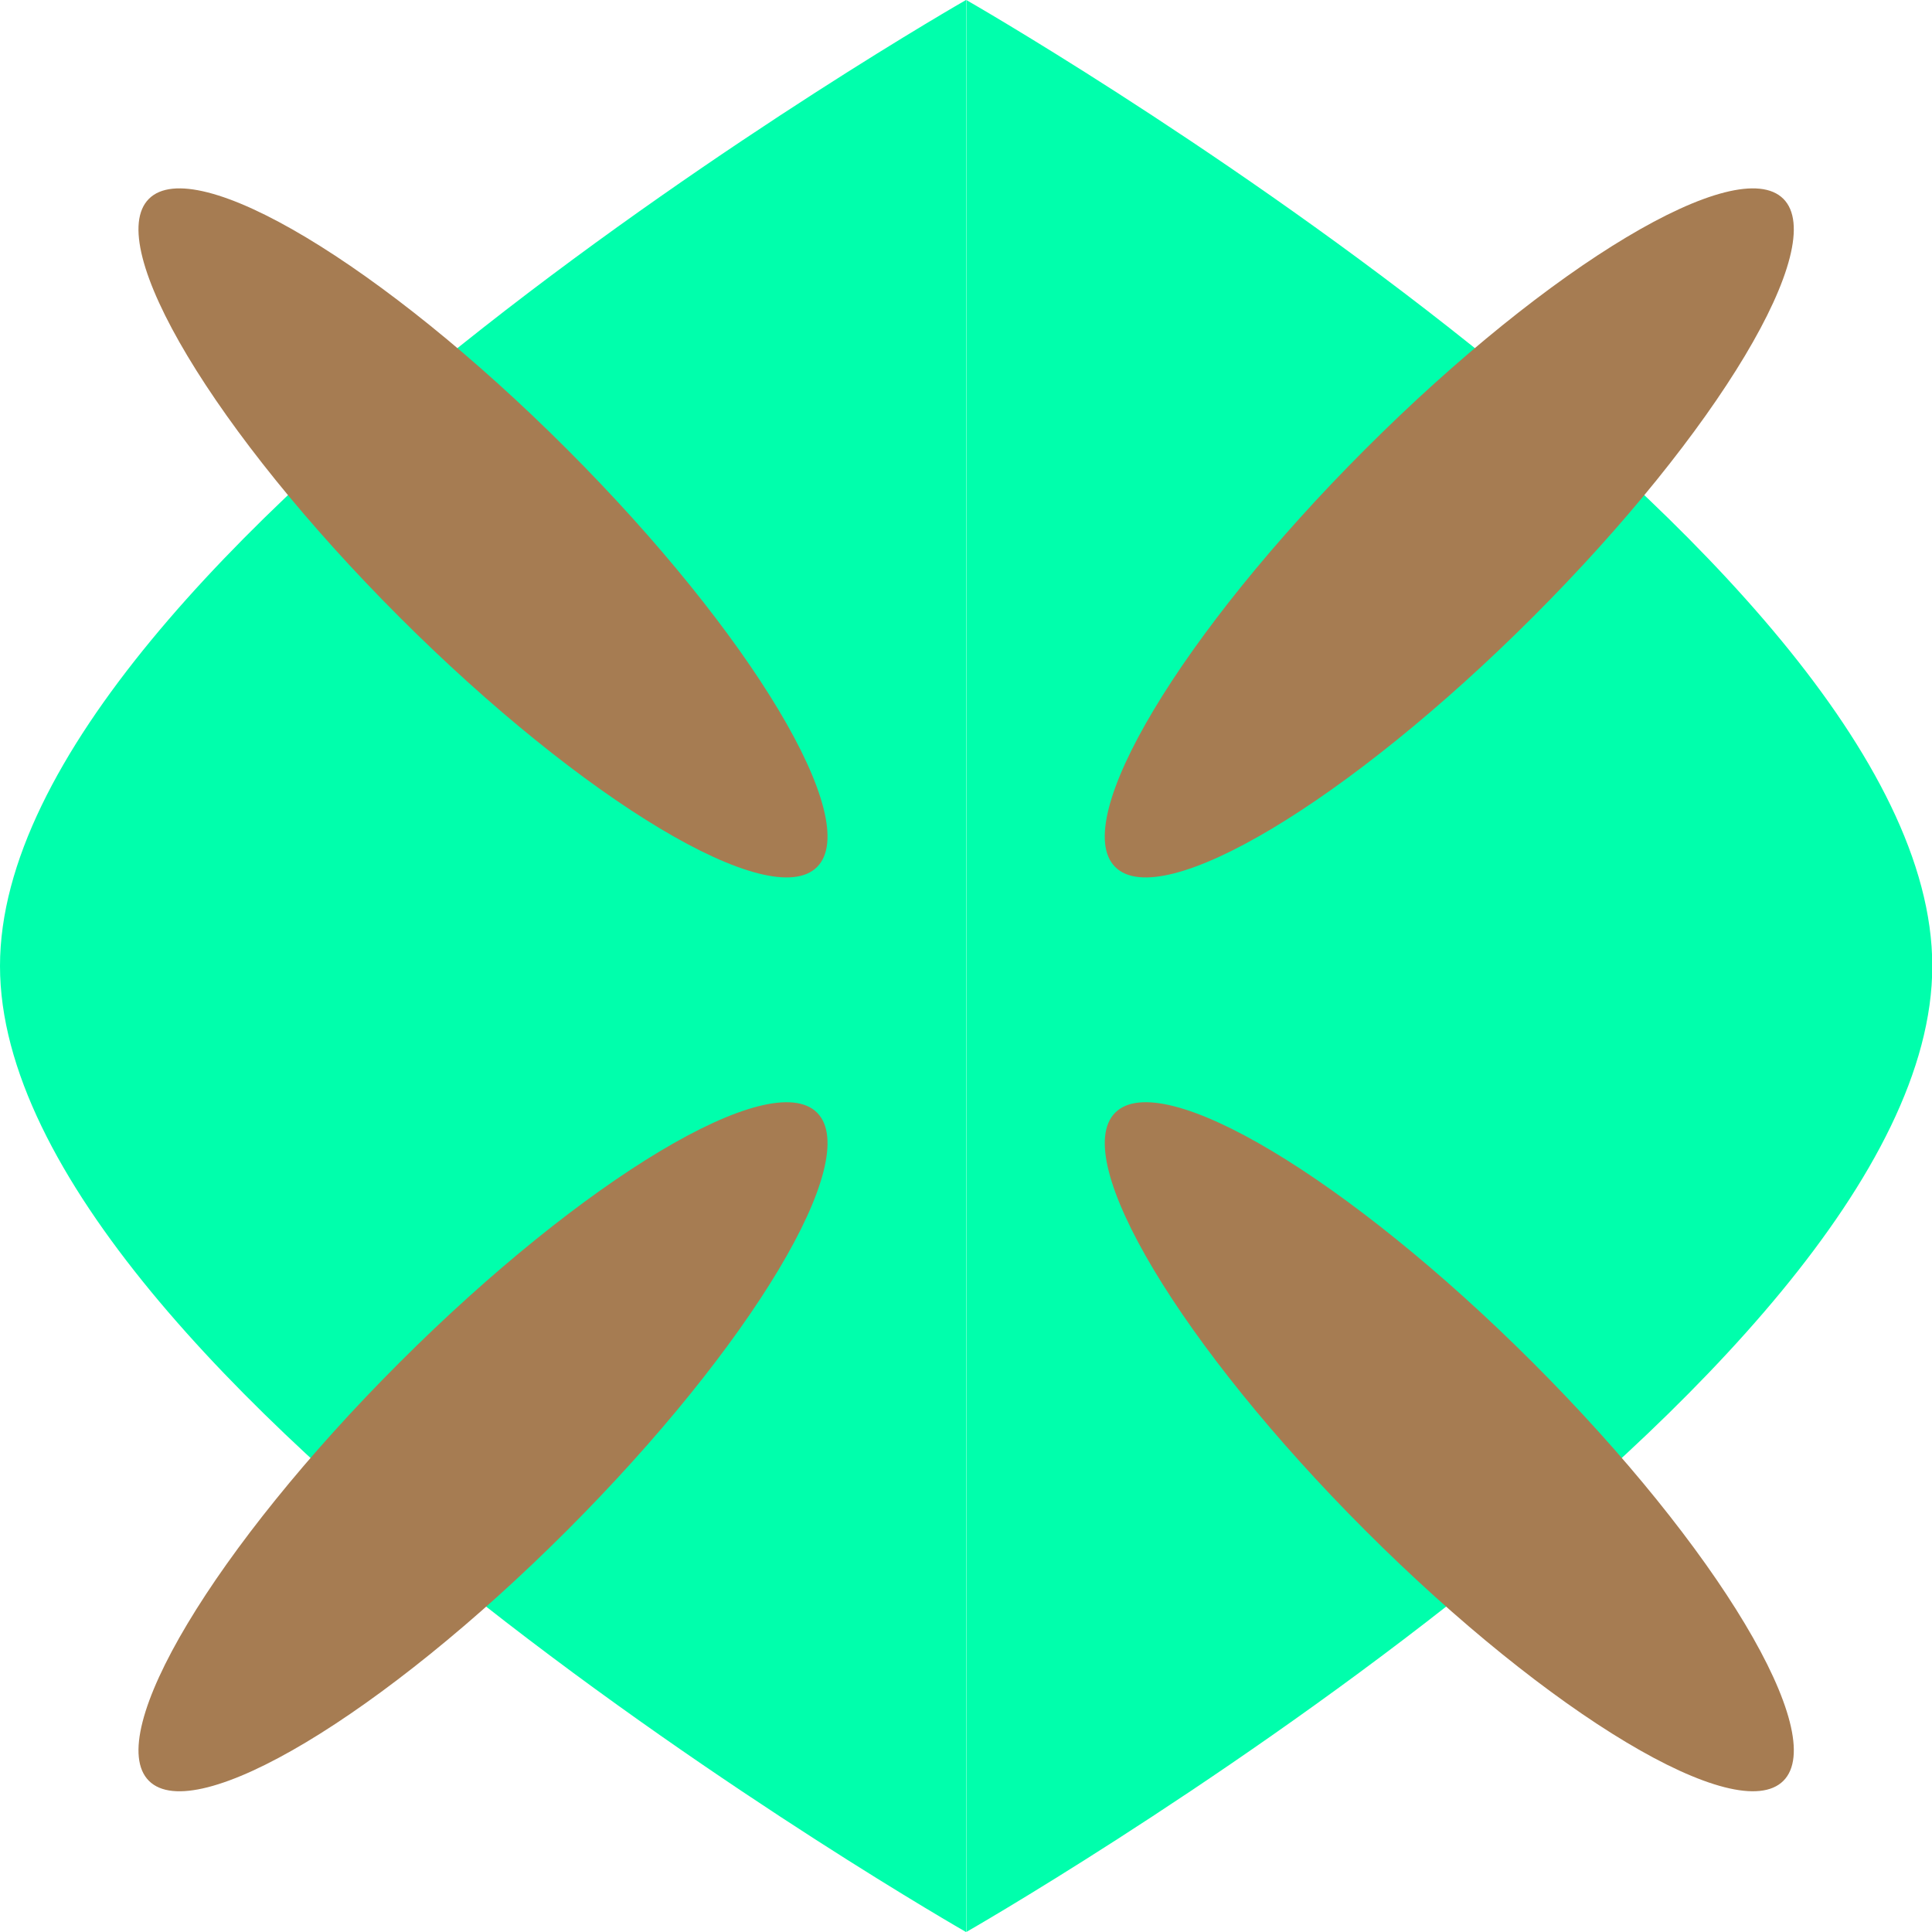
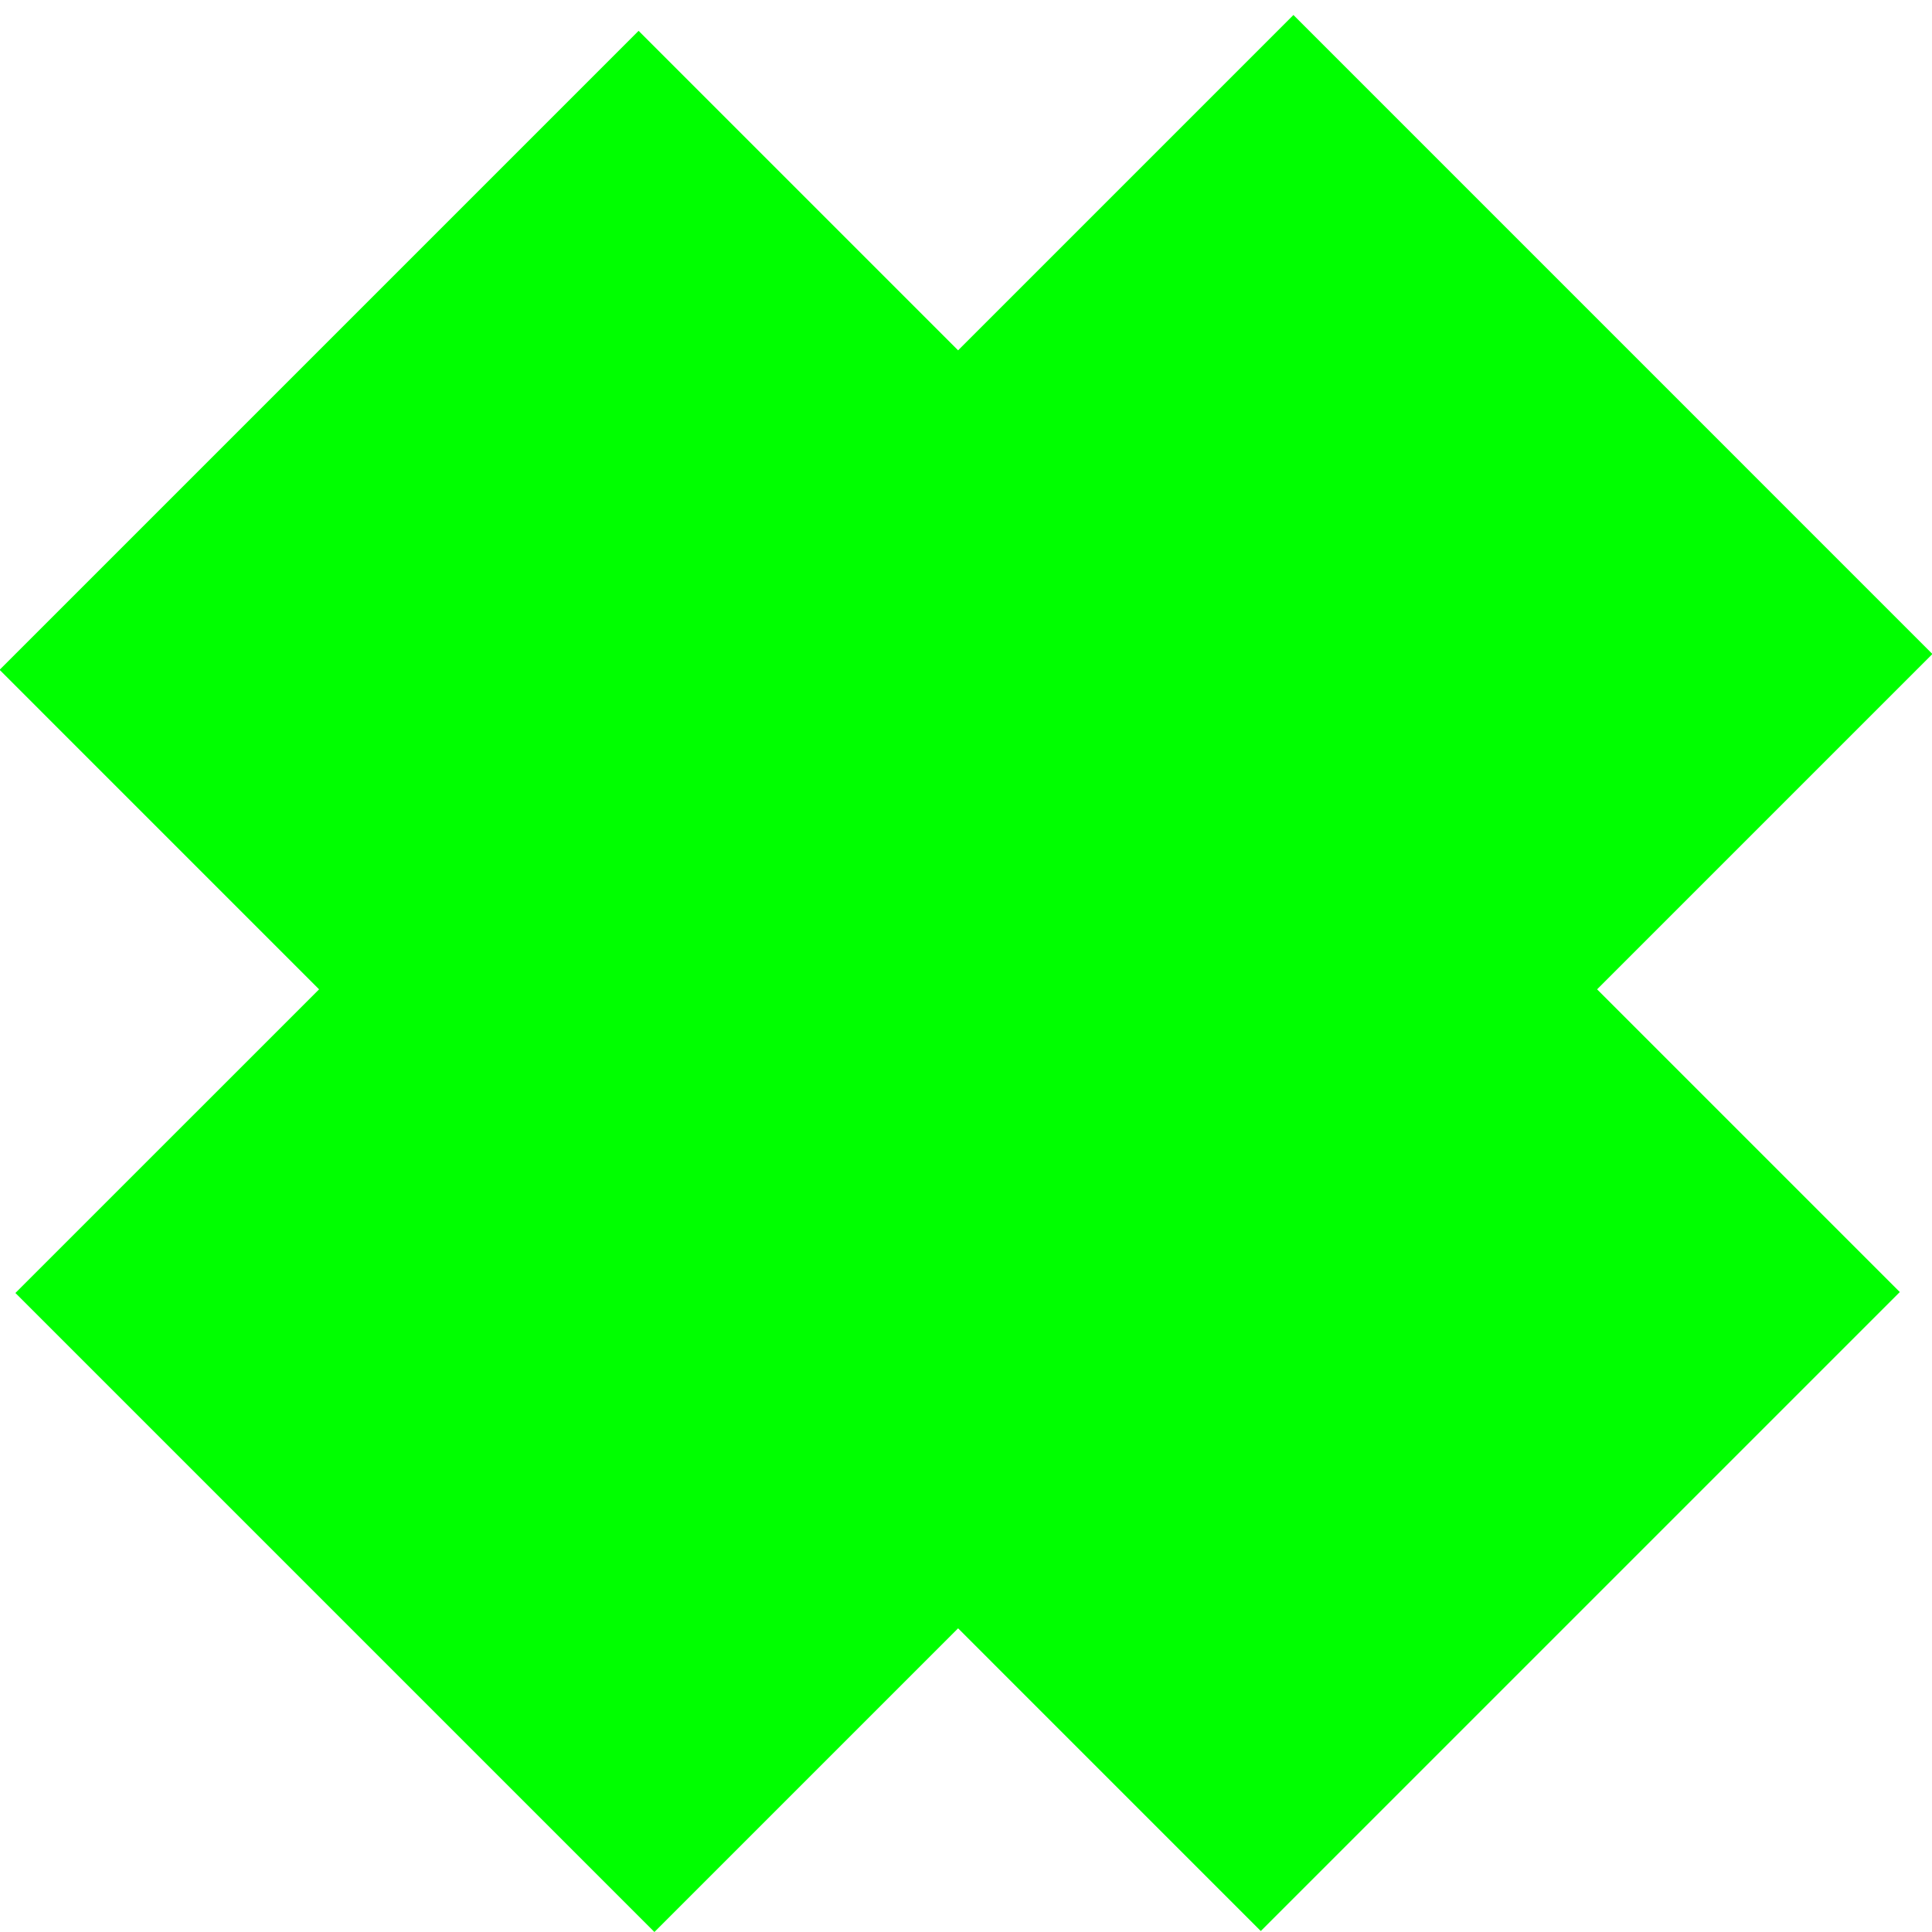
<svg xmlns="http://www.w3.org/2000/svg" id="Layer_1" version="1.1" viewBox="0 0 1080 1080">
  <defs>
    <style>
      .st0 {
-         fill: #a67c52;
-       }
- 
-       .st1 {
-         fill: #00ffac;
+         fill: lime;
      }
    </style>
  </defs>
-   <g>
-     <path class="st1" d="M540.16,0v1080s540-308.71,540-540S540.16,0,540.16,0Z" />
-     <path class="st1" d="M0,540c0,231.29,540,540,540,540V0S0,308.71,0,540Z" />
-   </g>
-   <ellipse class="st0" cx="270" cy="808.74" rx="264.11" ry="66.29" transform="translate(-492.78 427.8) rotate(-45)" />
-   <ellipse class="st0" cx="810.16" cy="808.74" rx="66.29" ry="264.11" transform="translate(-334.57 809.74) rotate(-45)" />
-   <ellipse class="st0" cx="270" cy="297.9" rx="66.29" ry="264.11" transform="translate(-131.57 278.17) rotate(-45)" />
-   <ellipse class="st0" cx="810.16" cy="297.9" rx="264.11" ry="66.29" transform="translate(26.64 660.12) rotate(-45)" />
+   <polygon class="st0" points="892.78 553.04 1080.23 365.59 723.03 8.38 535.58 195.83 356.97 17.23 -.23 374.43 178.37 553.04 8.61 722.79 365.82 1080 535.58 910.24 704.79 1079.46 1062 722.26 892.78 553.04" />
</svg>
